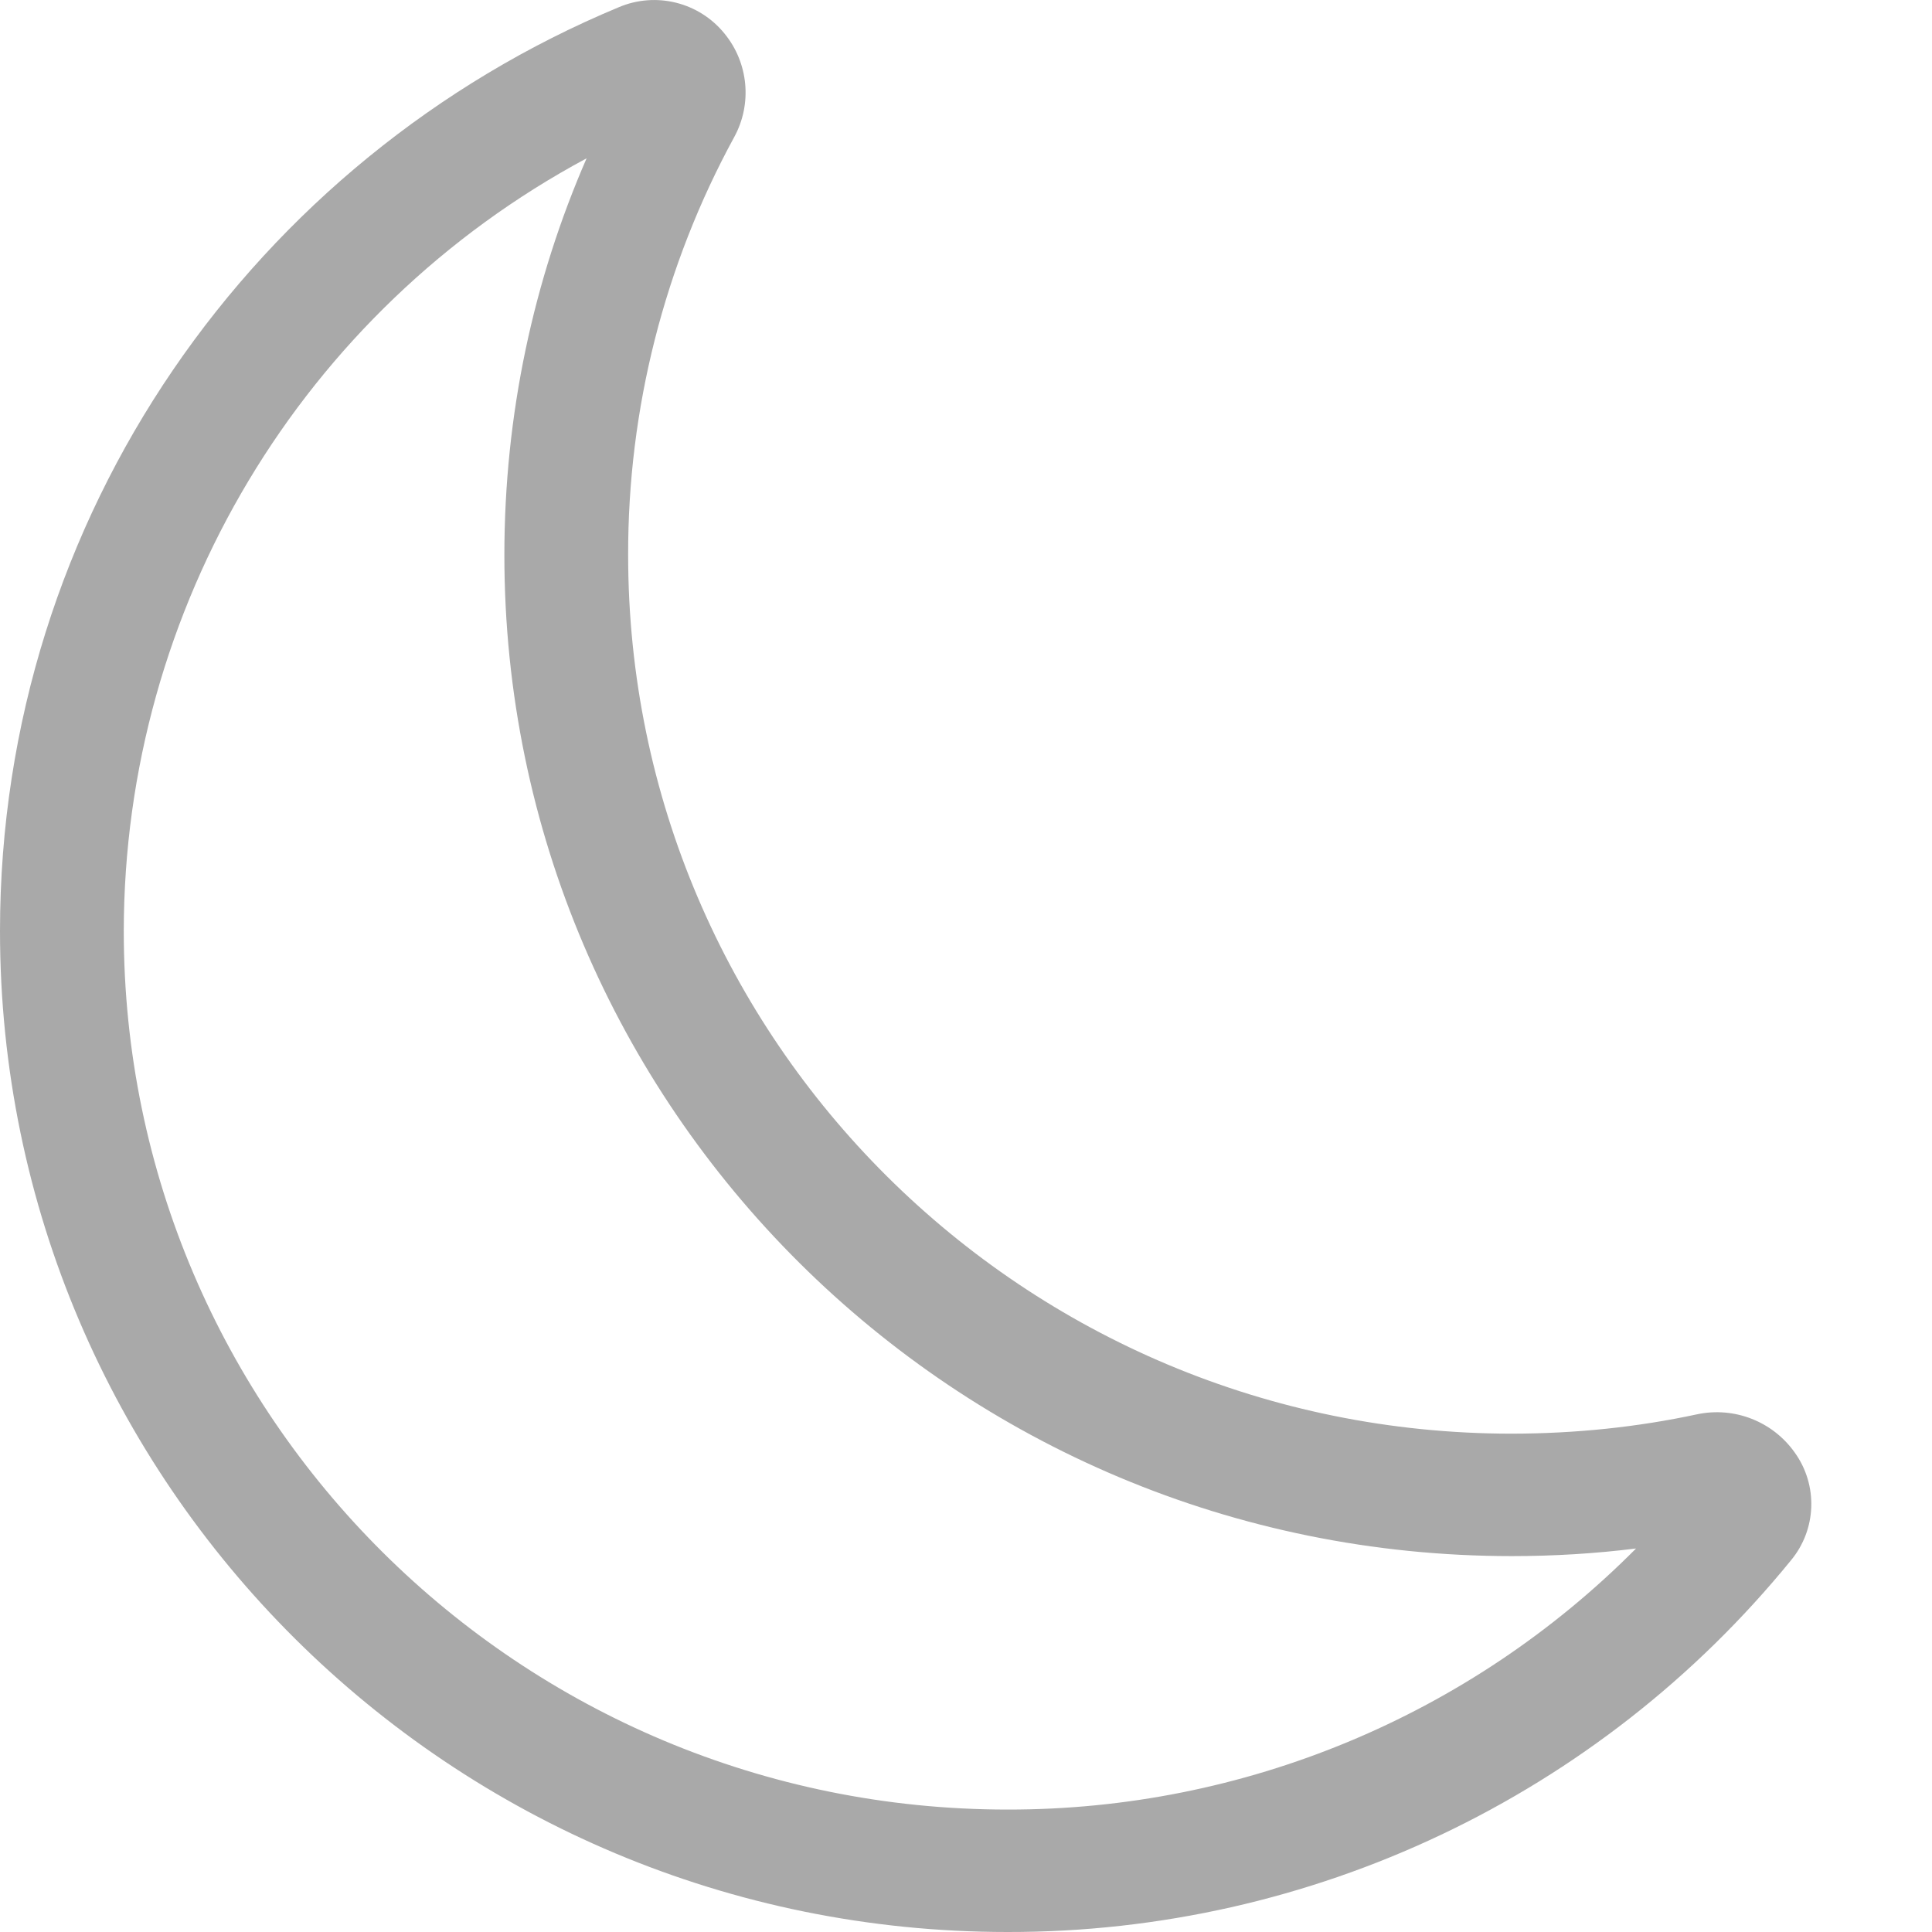
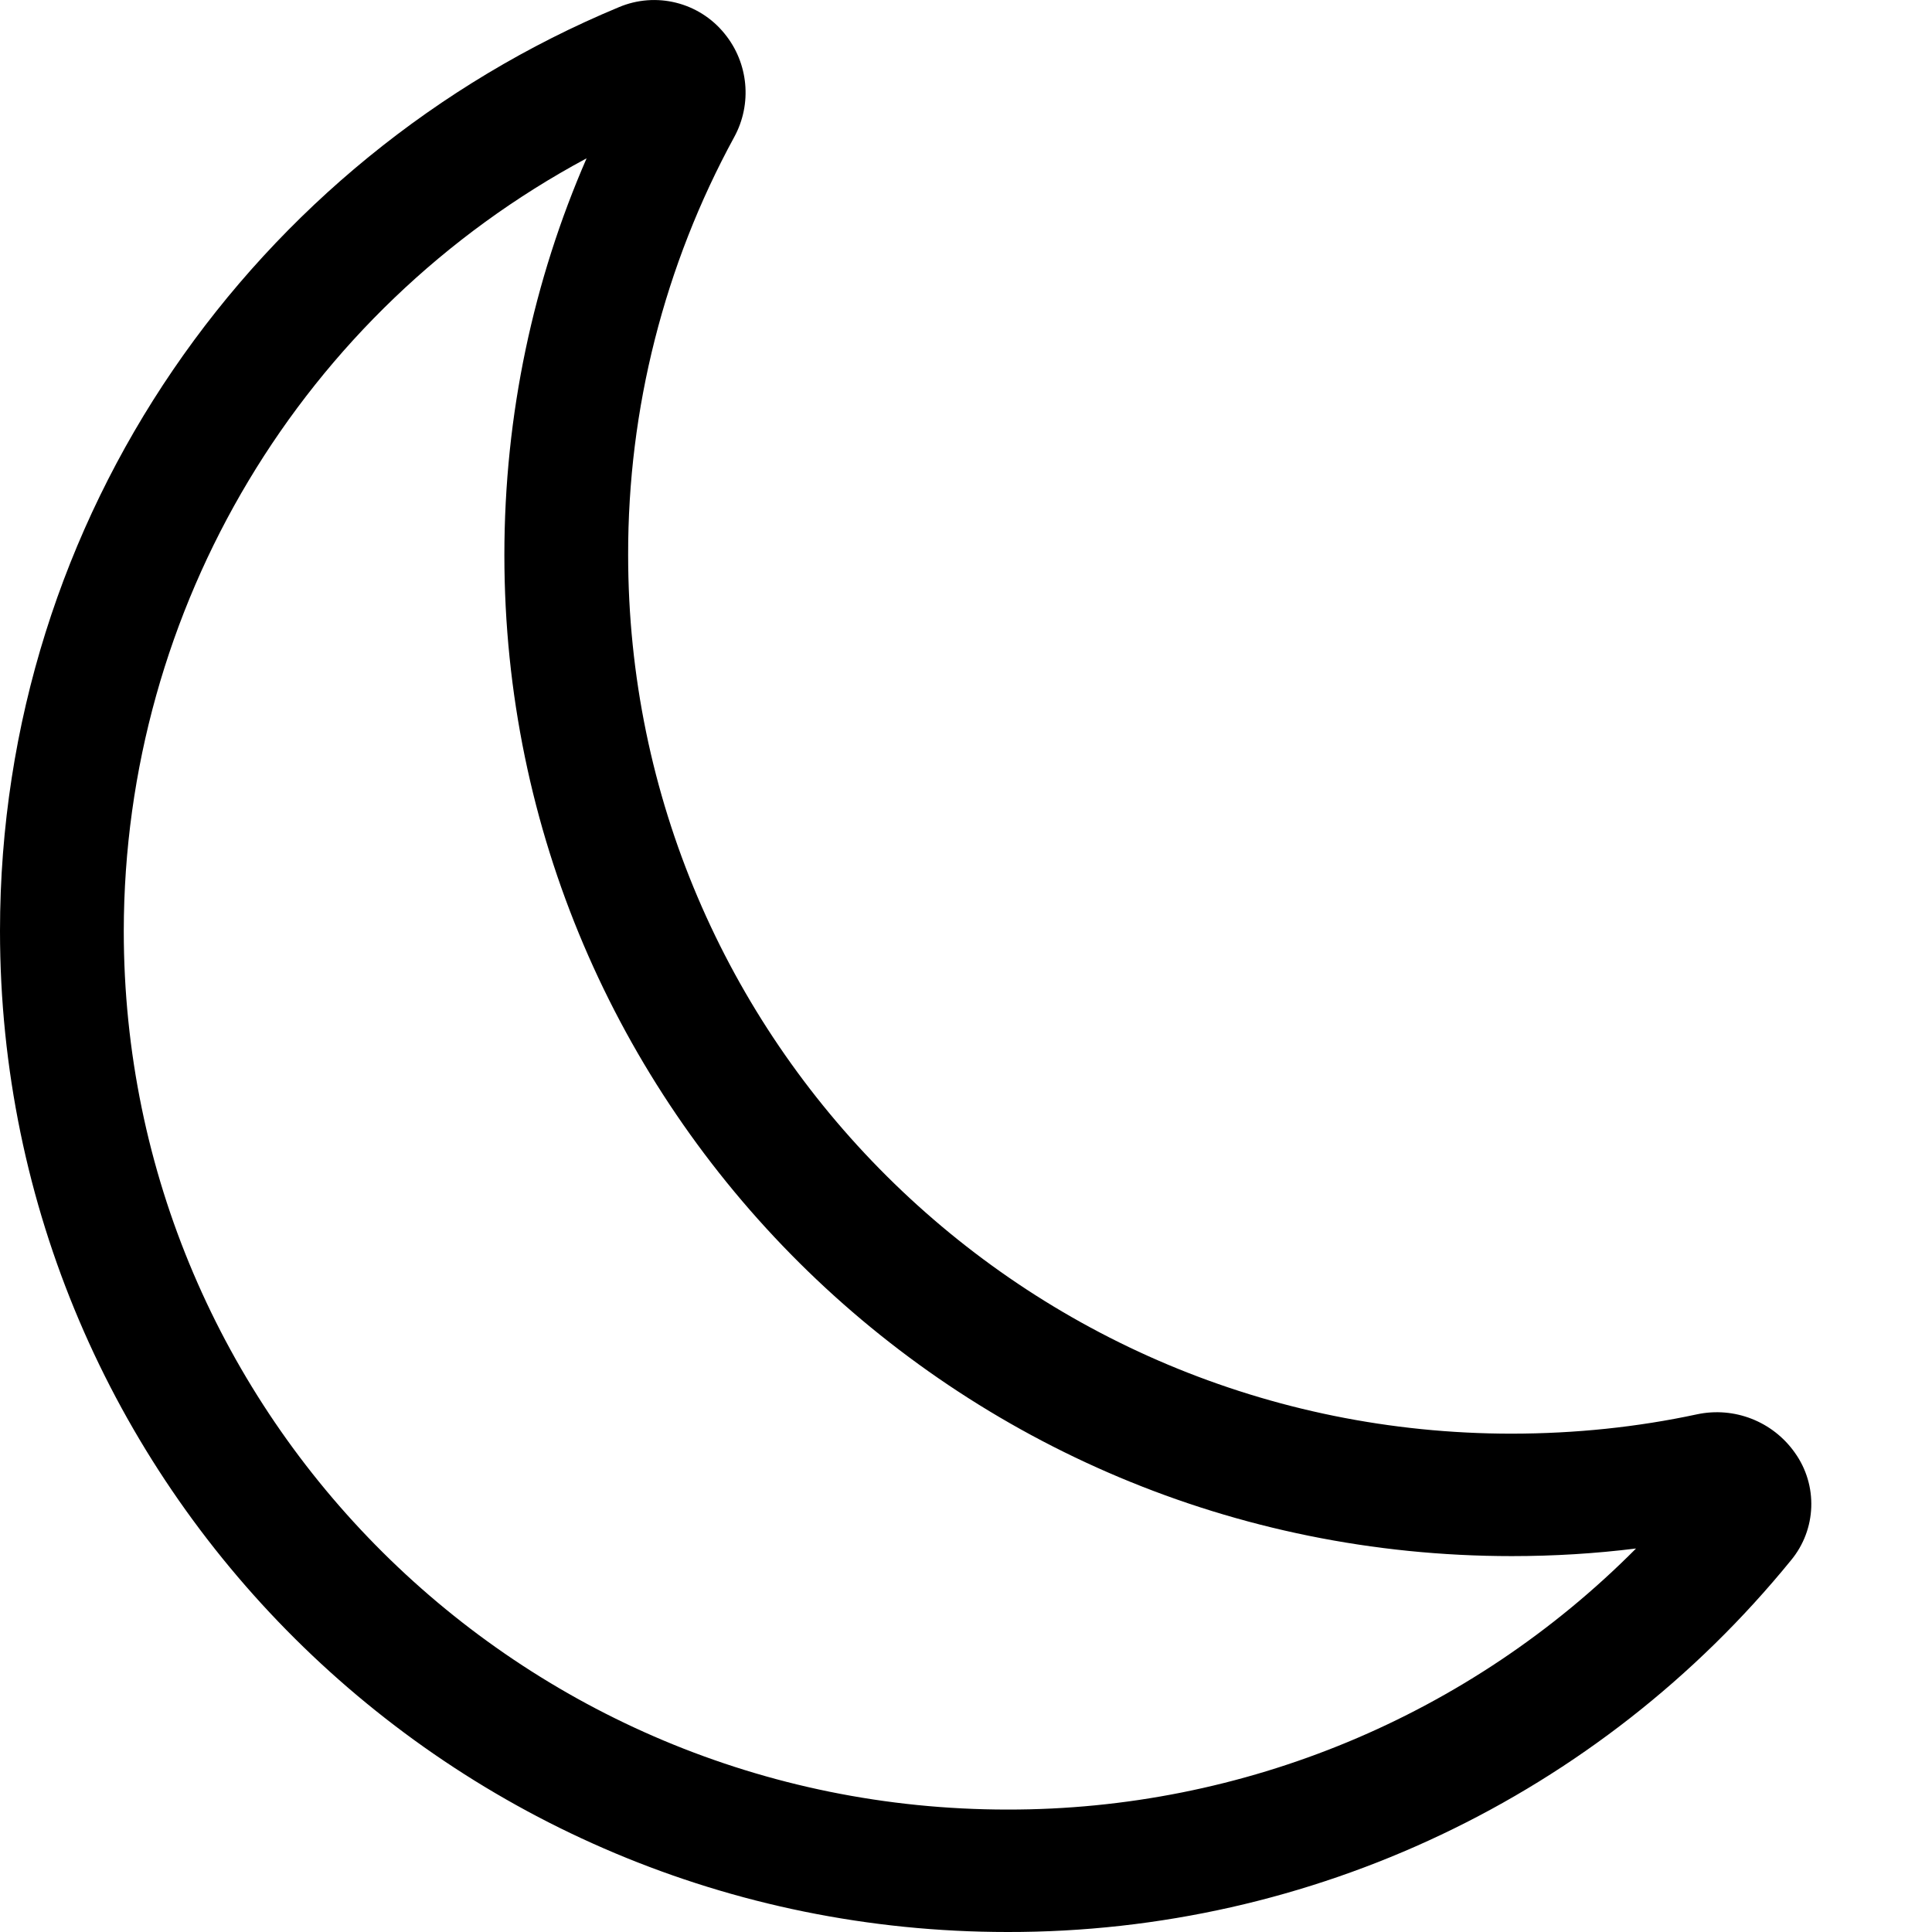
- <svg xmlns="http://www.w3.org/2000/svg" width="16" height="16" fill="#a9a9a9" class="bi bi-moon" viewBox="0 0 16 16">
+ <svg xmlns="http://www.w3.org/2000/svg" width="16" height="16" fill="currentColor" class="bi bi-moon" viewBox="0 0 16 16">
  <path d="M6 .278a.77.77 0 0 1 .08.858 7.2 7.2 0 0 0-.878 3.46c0 4.021 3.278 7.277 7.318 7.277q.792-.001 1.533-.16a.79.79 0 0 1 .81.316.73.73 0 0 1-.031.893A8.35 8.35 0 0 1 8.344 16C3.734 16 0 12.286 0 7.71 0 4.266 2.114 1.312 5.124.06A.75.75 0 0 1 6 .278M4.858 1.311A7.27 7.27 0 0 0 1.025 7.71c0 4.02 3.279 7.276 7.319 7.276a7.32 7.32 0 0 0 5.205-2.162q-.506.063-1.029.063c-4.61 0-8.343-3.714-8.343-8.29 0-1.167.242-2.278.681-3.286" />
</svg>
